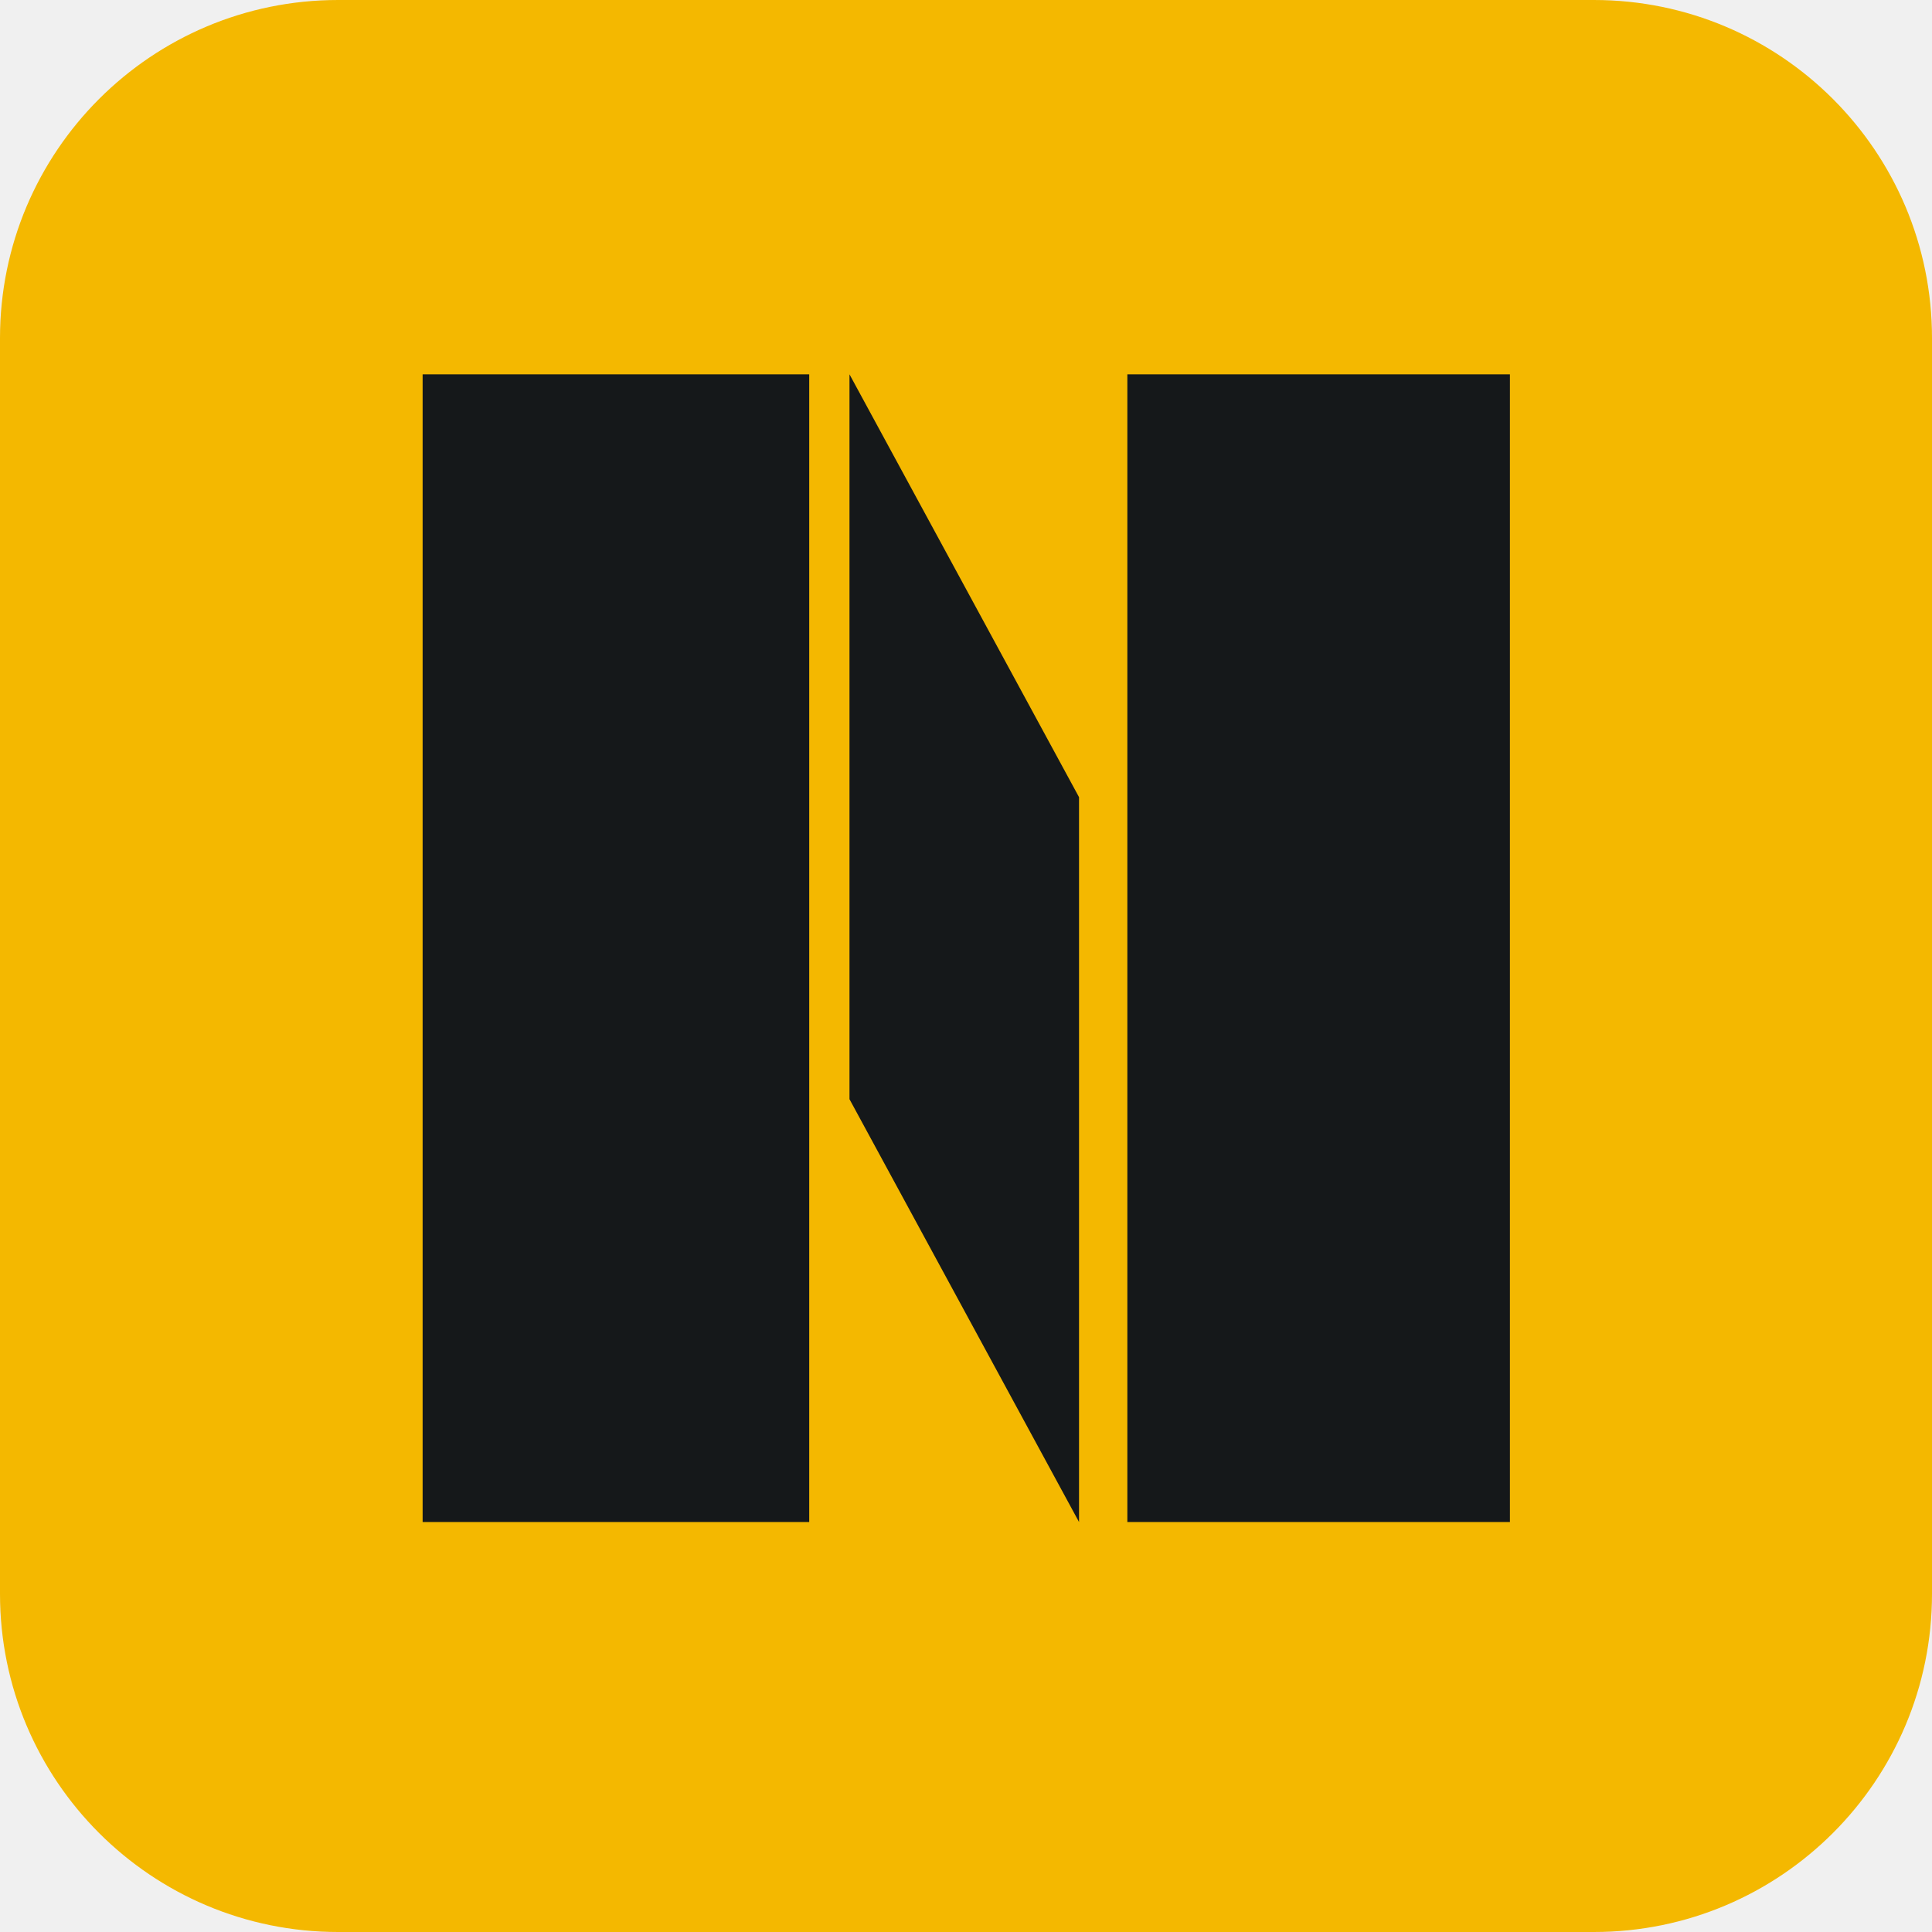
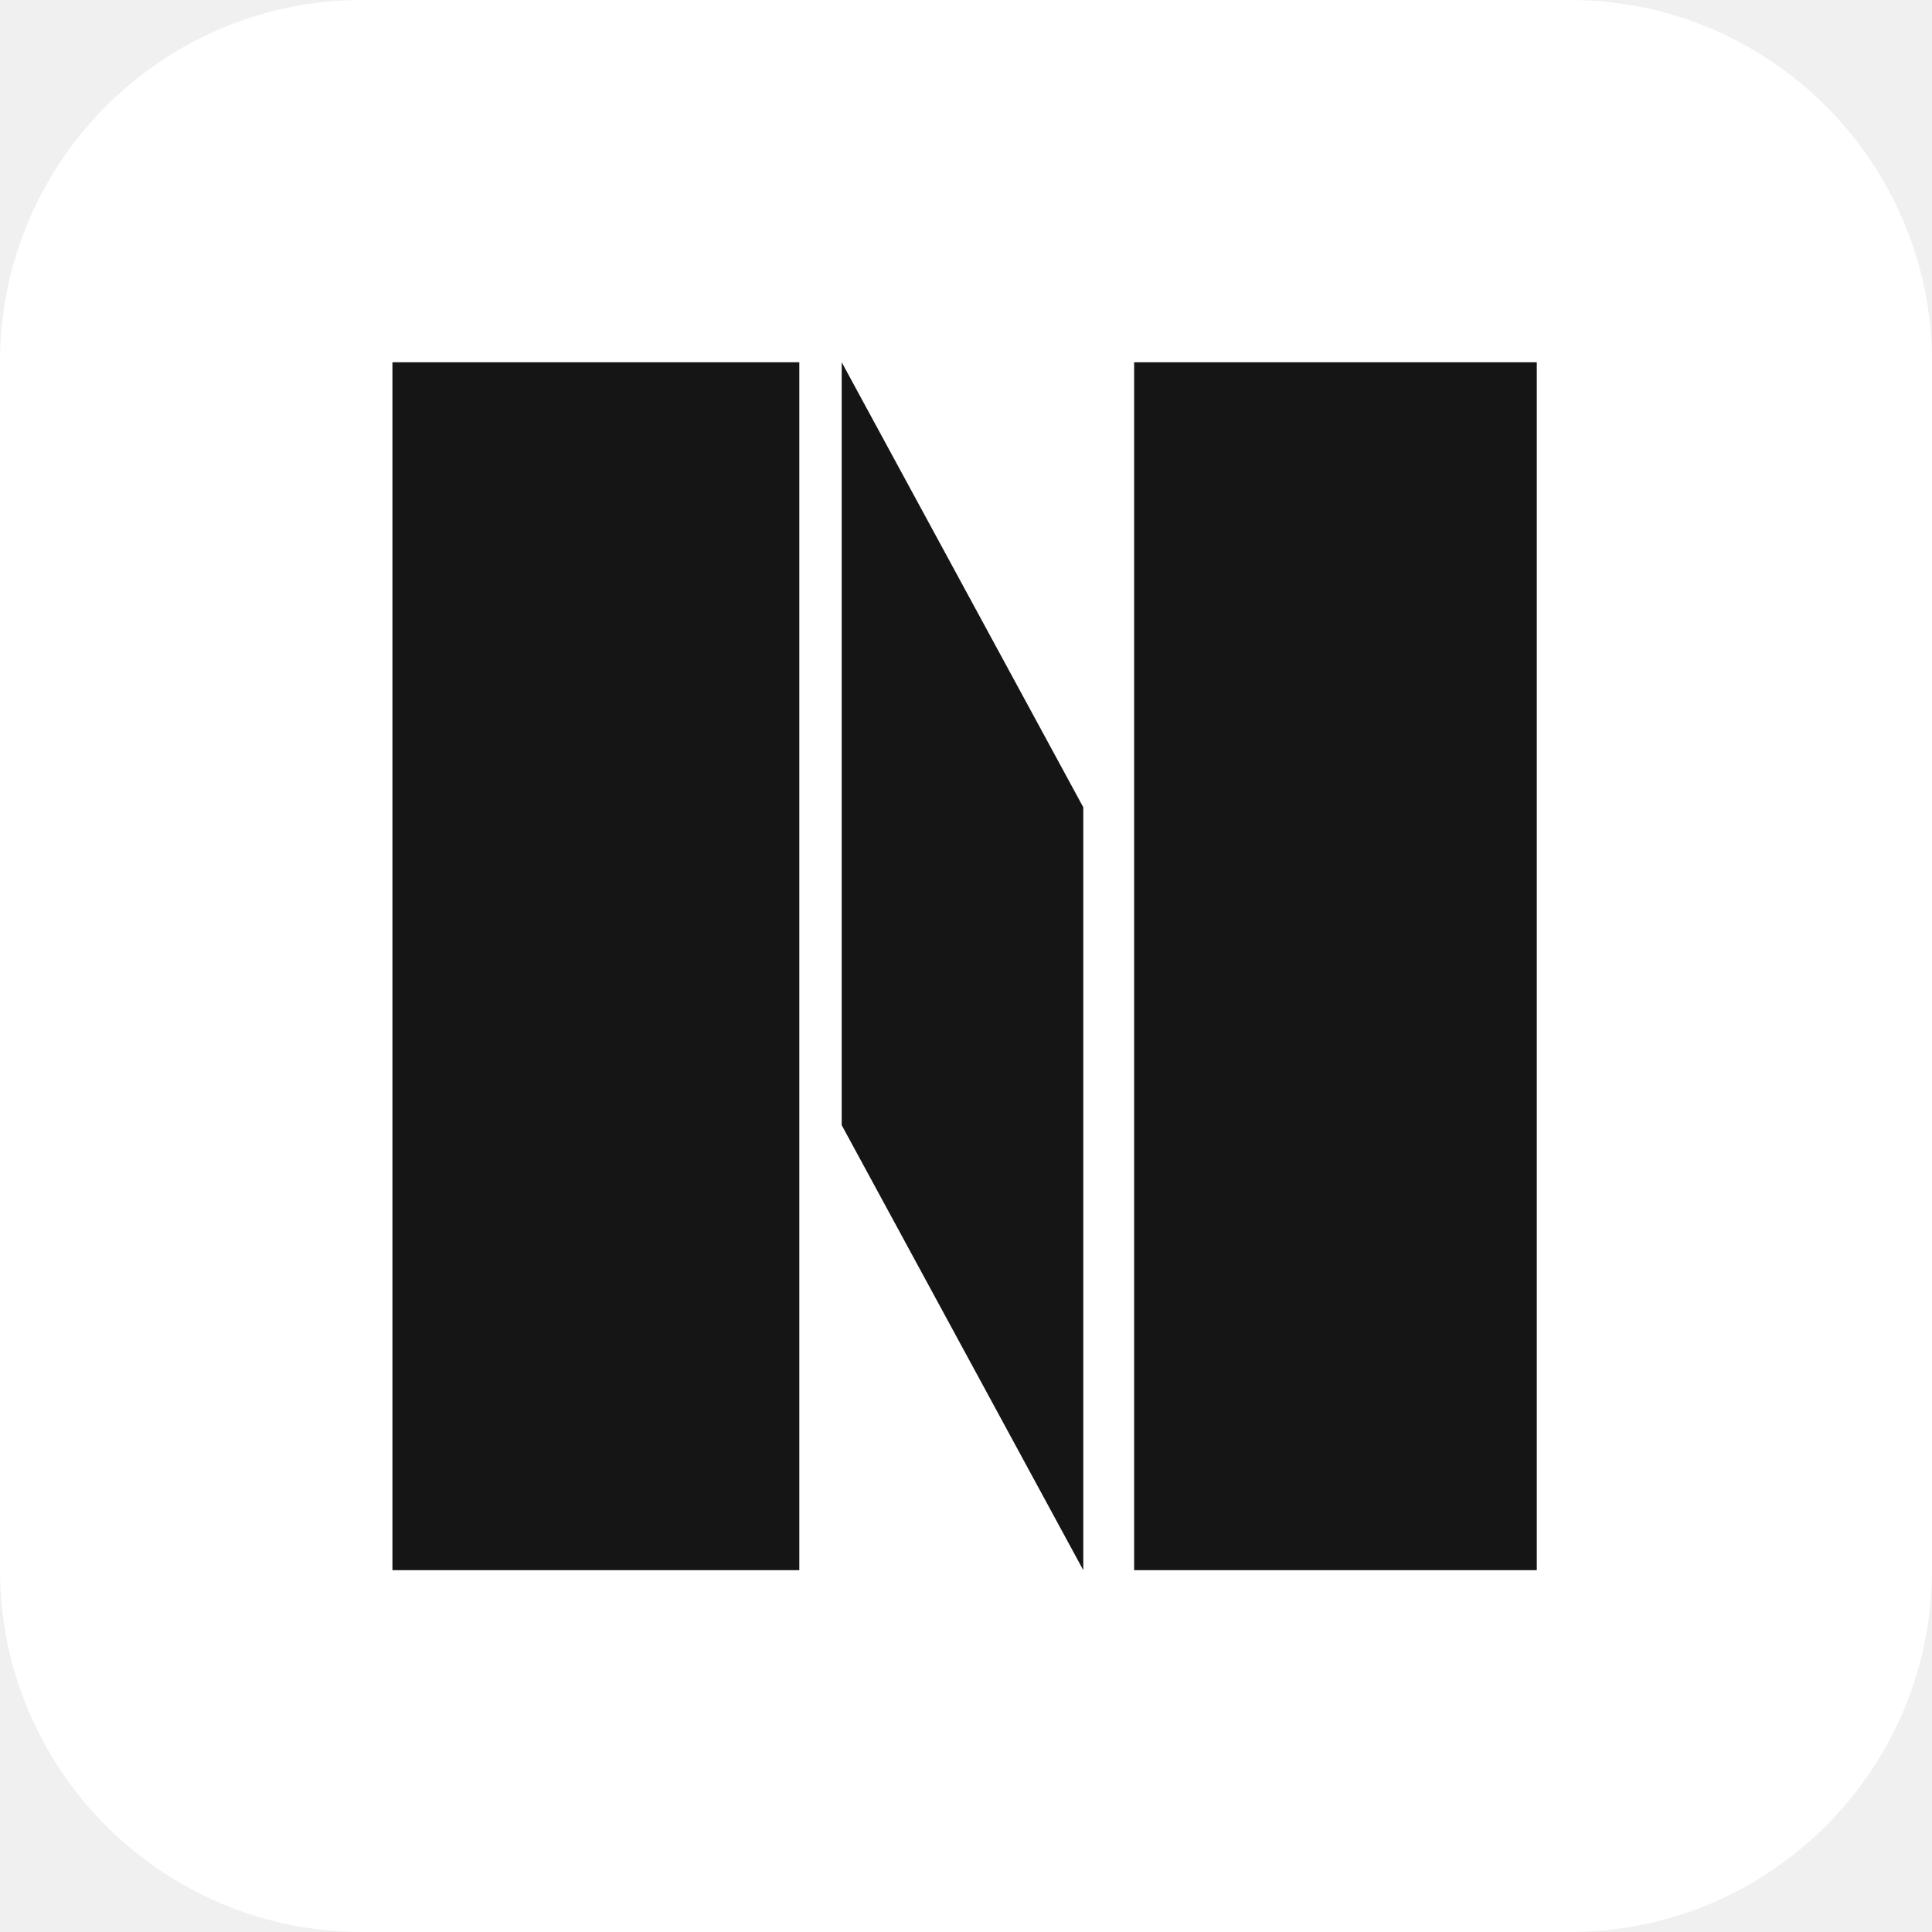
- <svg xmlns="http://www.w3.org/2000/svg" viewBox="0 0 320 320">
-   <rect width="320" height="320" rx="56" fill="#f4b800" />
-   <g transform="translate(70 62) scale(.667)" fill="#15181a">
+ <svg xmlns="http://www.w3.org/2000/svg" viewBox="0 0 64 64">
+   <rect width="64" height="64" rx="12" fill="#fff" />
+   <g fill="#151515" transform="translate(13 12) scale(.1404)">
    <rect width="96" height="285" />
    <rect x="175" width="95" height="285" />
    <polygon points="106,0 163,105 163,285 106,180" />
  </g>
</svg>
